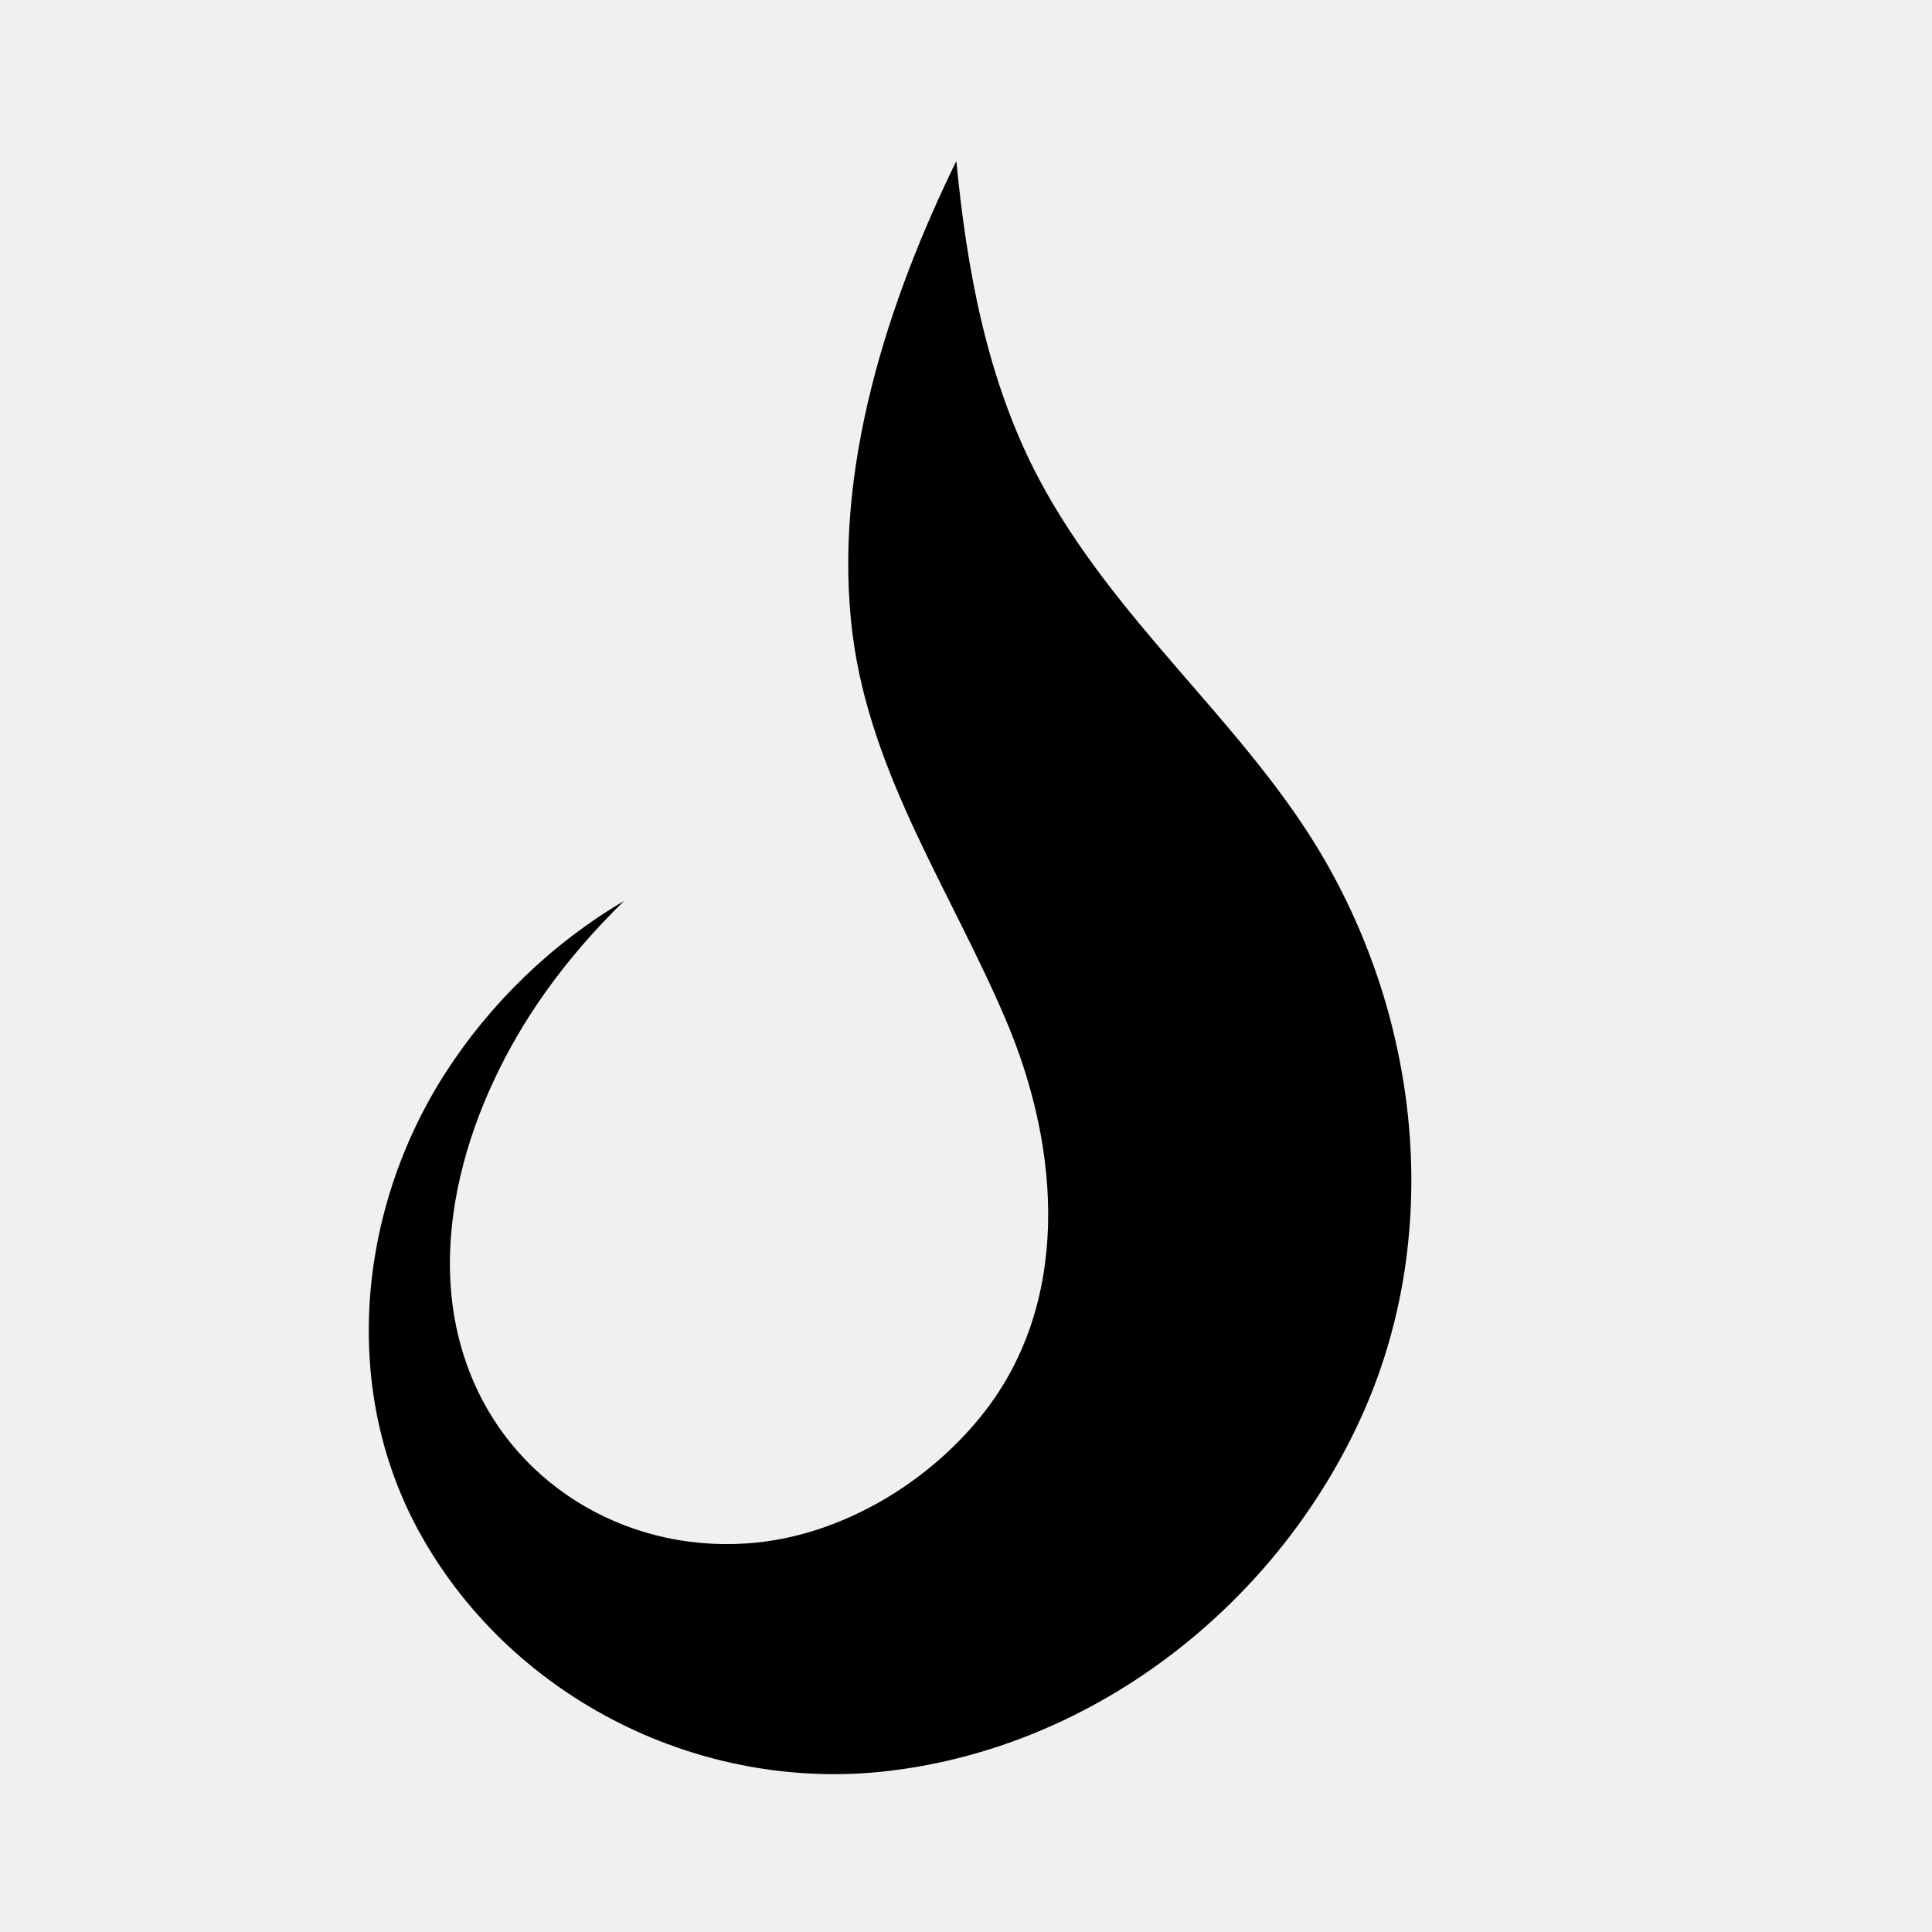
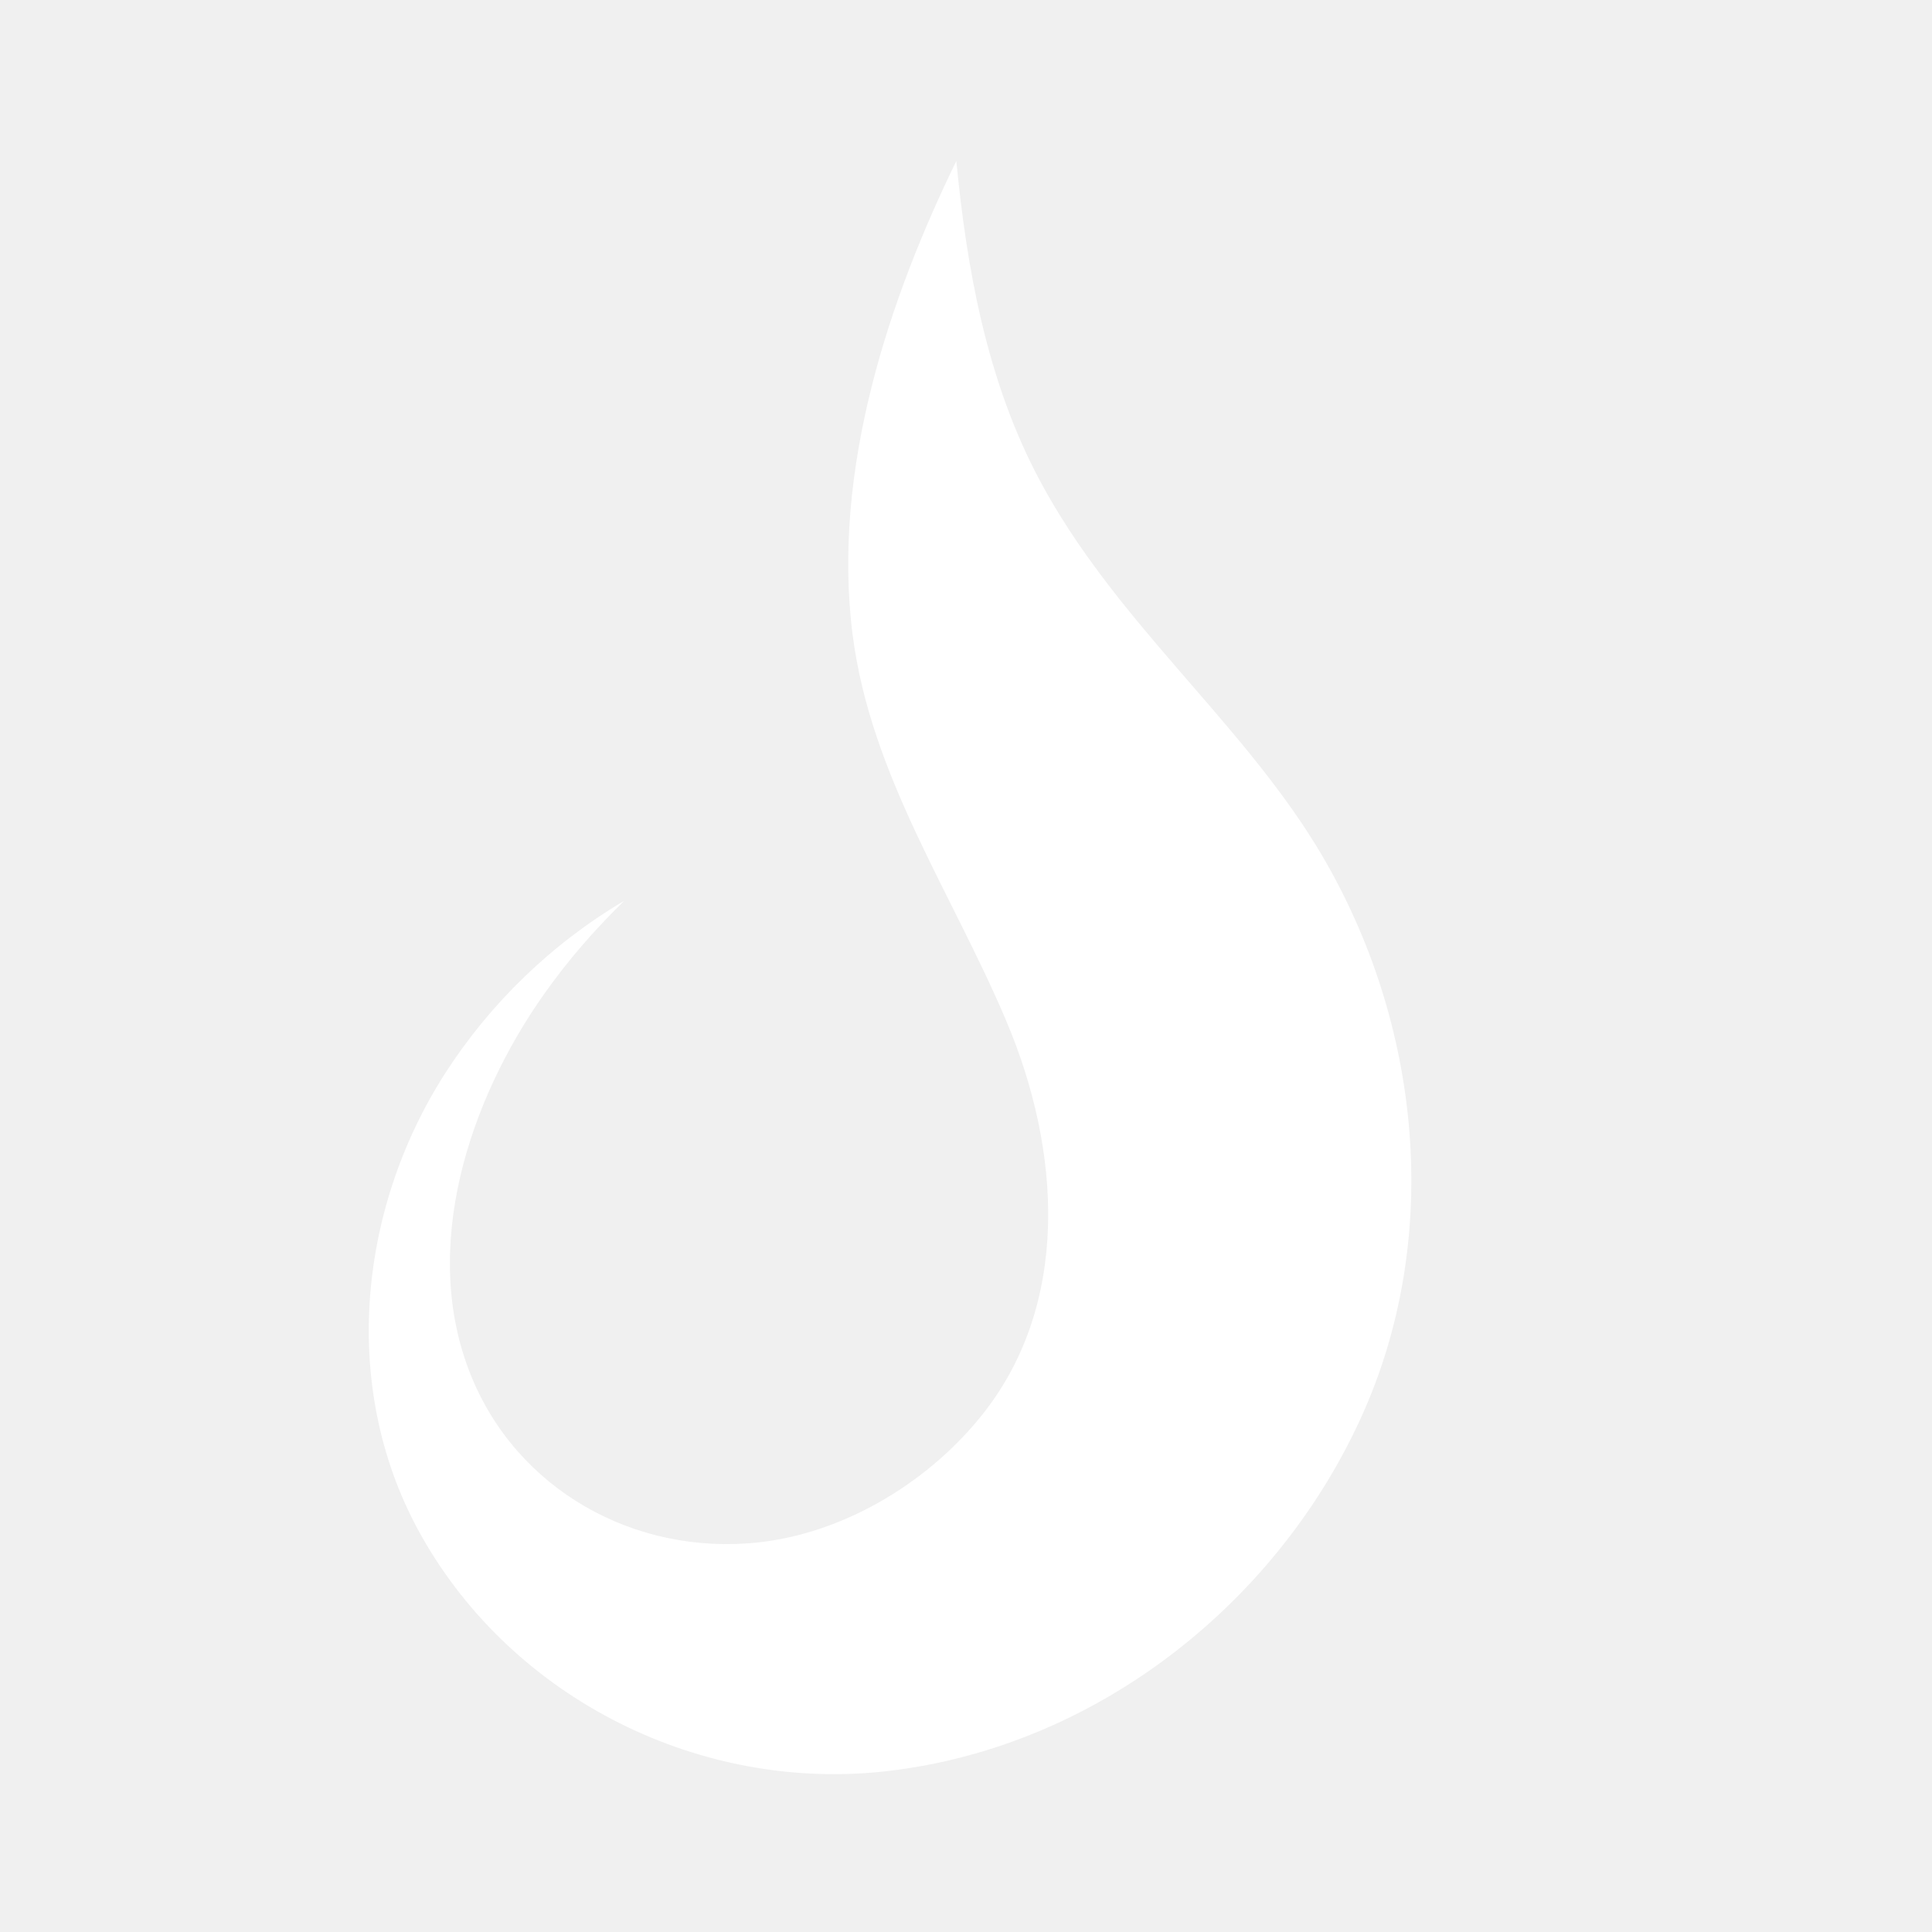
- <svg xmlns="http://www.w3.org/2000/svg" viewBox="0 0 300 300" fill="currentColor">
+ <svg xmlns="http://www.w3.org/2000/svg" viewBox="0 0 300 300" fill="#ffffff">
  <path d="M148.5 25C138.2 46.1 129.1 72.8 132.4 98.6C135.2 120.4 147.8 138.6 156.2 158.4C164.8 178.6 166.4 202.8 152.1 220.2C143.5 230.7 130.6 238.1 117.8 239.5C98.4 241.6 80.2 231.2 73.1 213.5C65.2 193.9 72.8 170.8 84.6 154.2C88.2 149.1 92.4 144.3 96.9 139.9C85.7 146.5 76.1 155.8 69.1 166.7C55.4 188.1 52.8 216.2 65.5 238.6C79.8 263.9 108.9 278.4 137.9 275C170.5 271.2 198.8 248.6 211.8 219.1C224.2 190.9 220.4 157.4 204.3 131.2C192.1 111.4 172.9 96.1 161.4 74.5C153.2 59.1 150.1 41.6 148.5 25Z" />
</svg>
